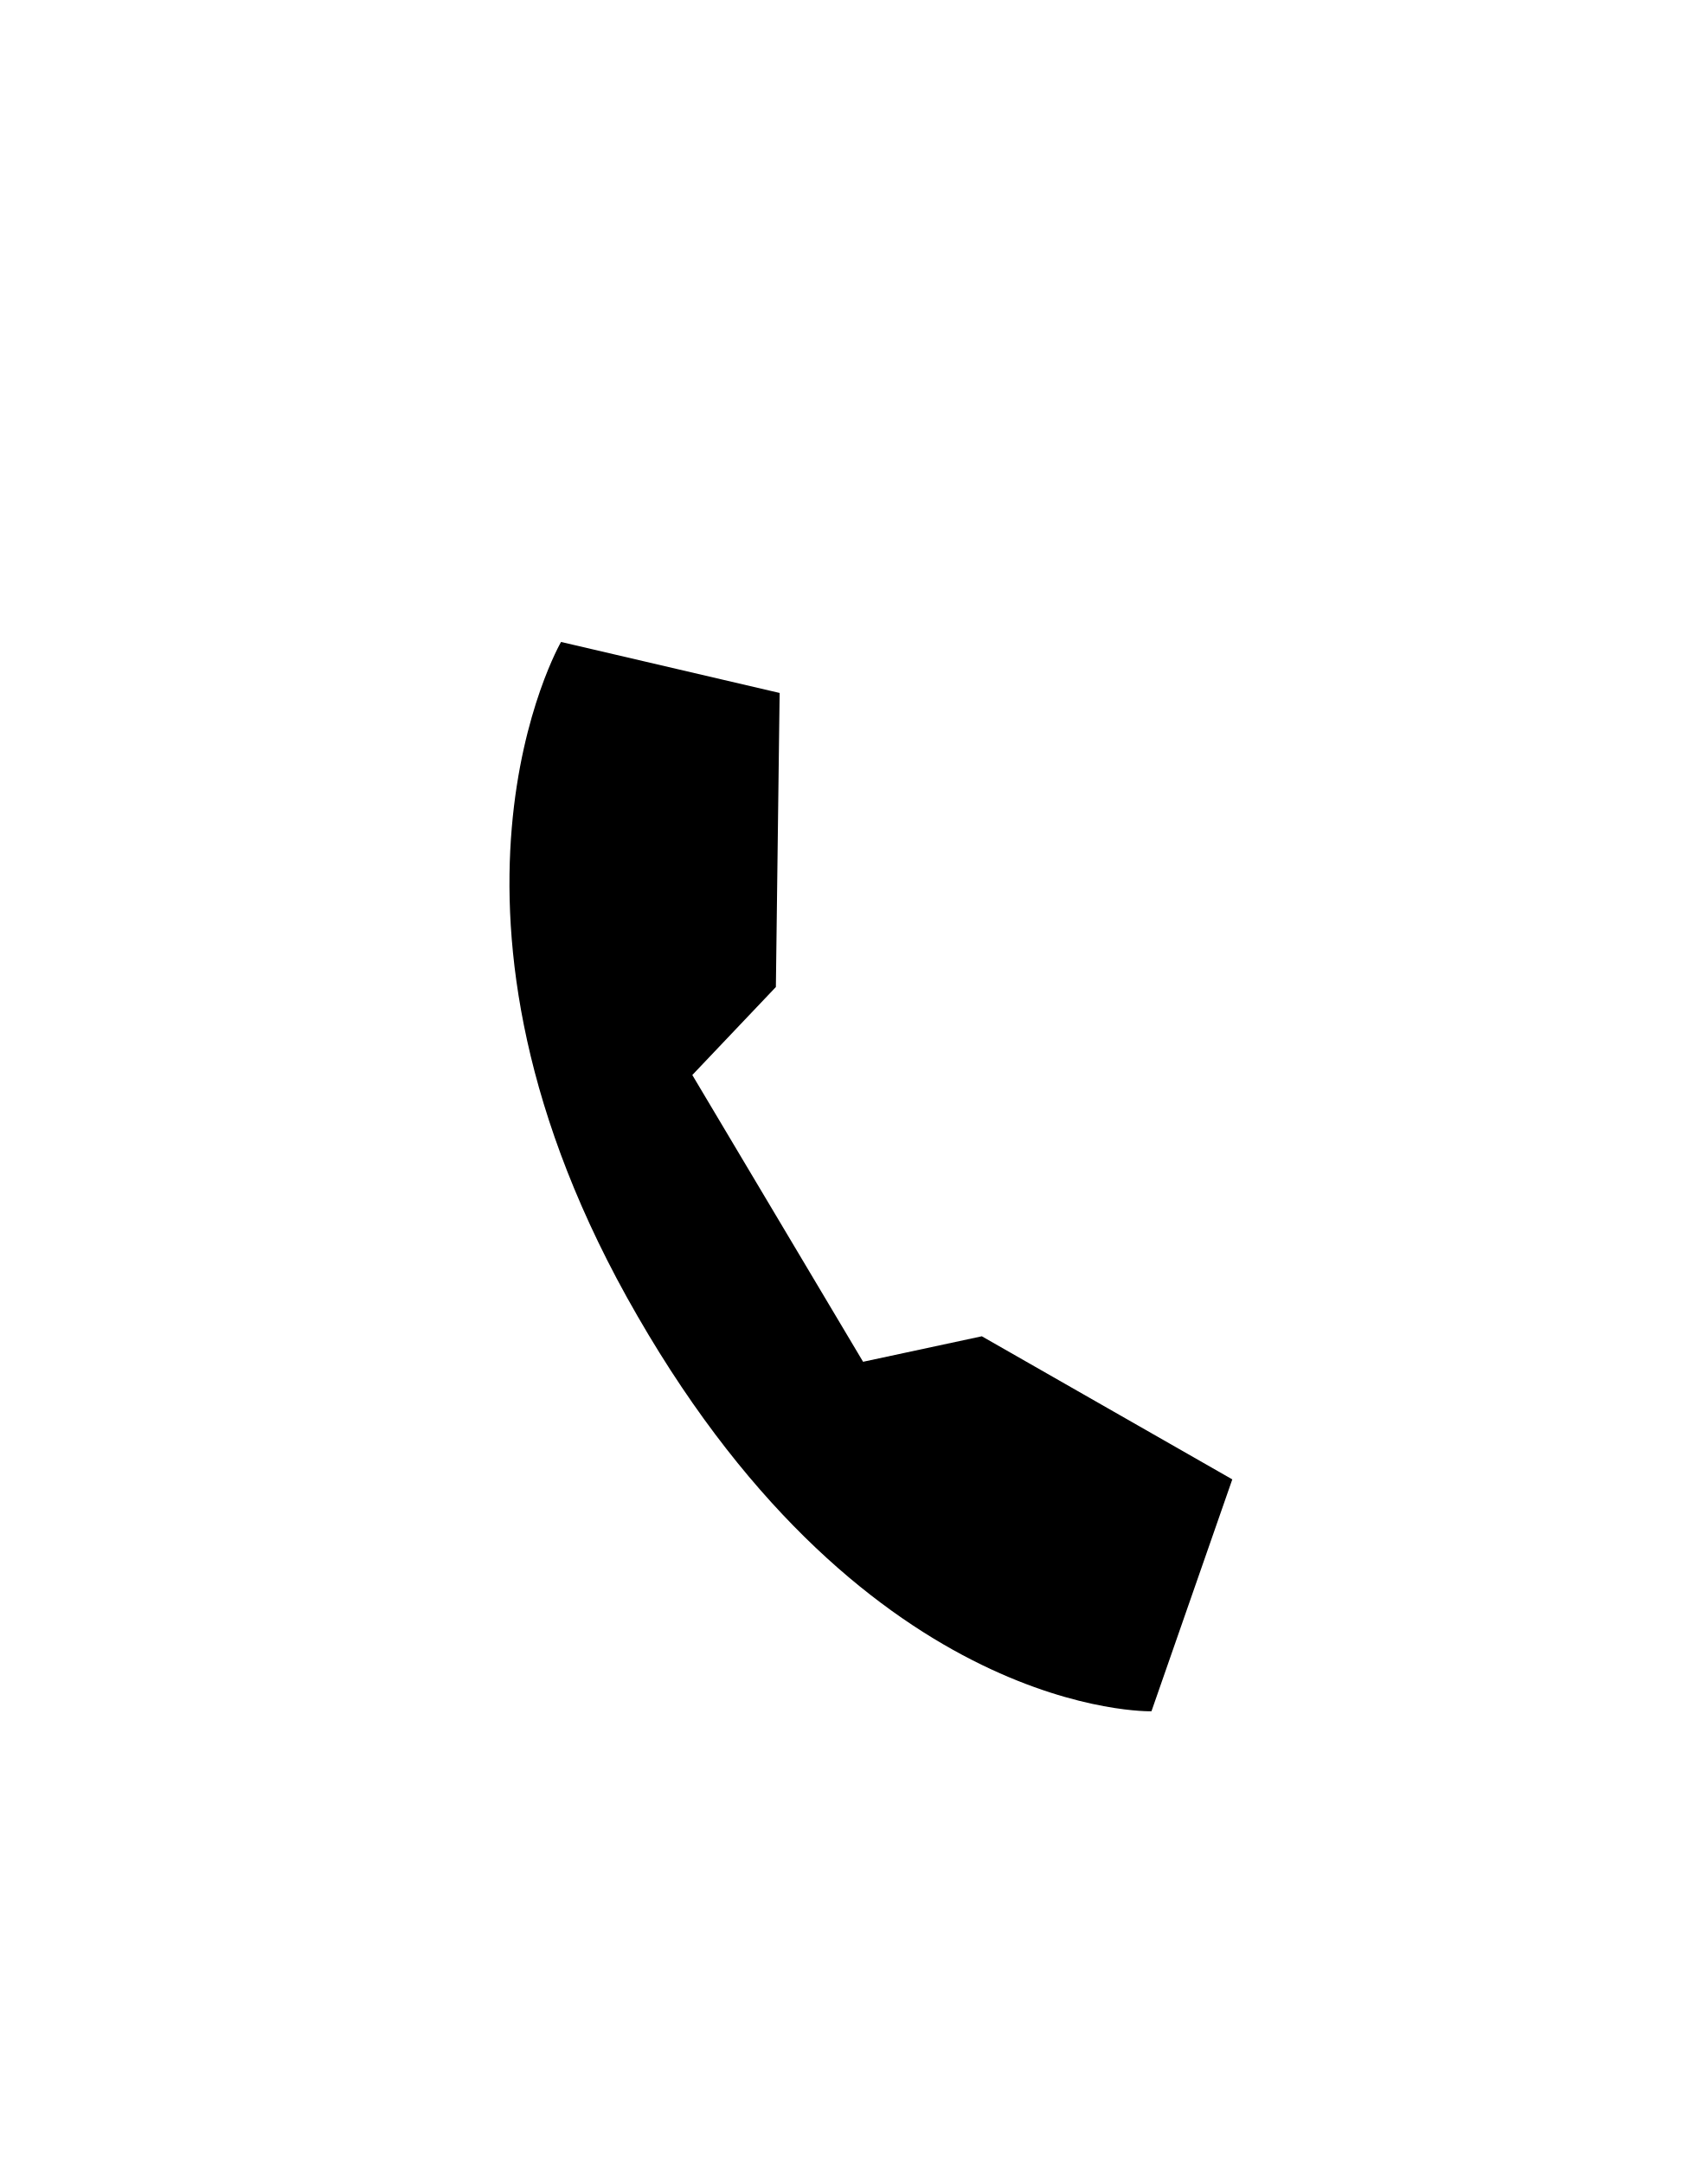
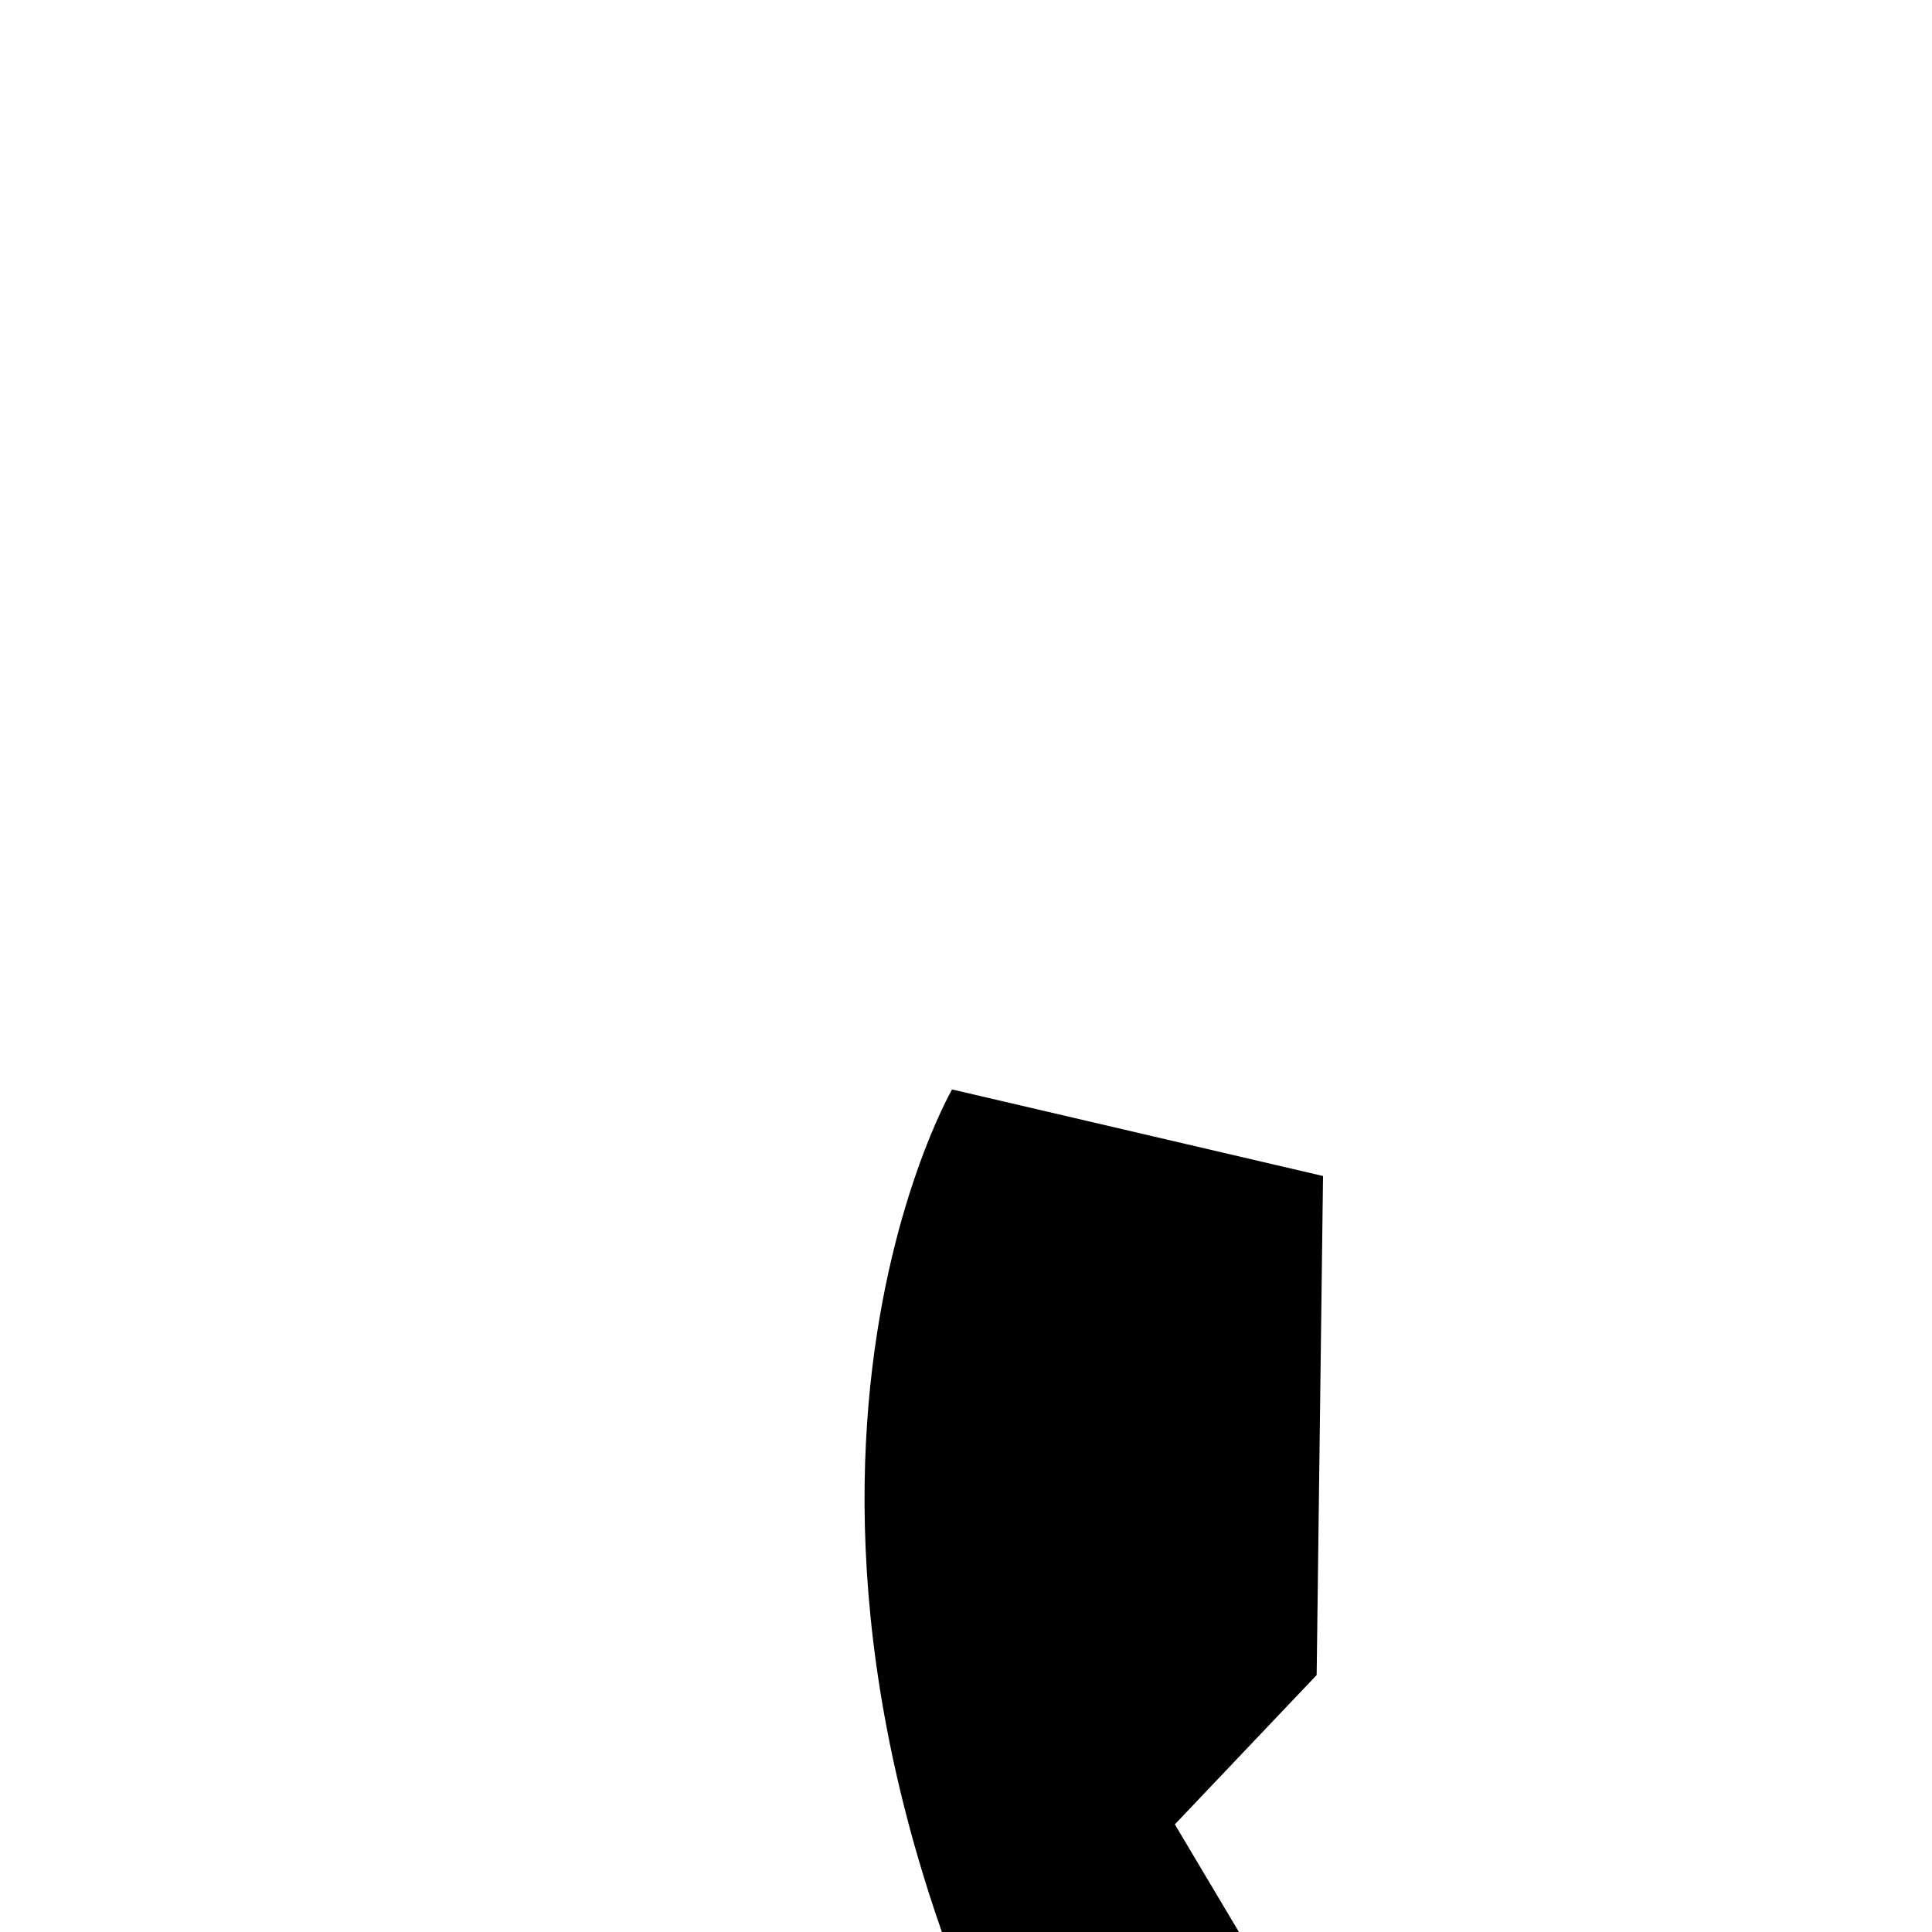
- <svg xmlns="http://www.w3.org/2000/svg" id="Слой_1" data-name="Слой 1" viewBox="0 0 150 190">
+ <svg xmlns="http://www.w3.org/2000/svg" id="Слой_1" data-name="Слой 1" viewBox="0 0 100 100">
  <defs>
    <style>.cls-1{fill-rule:evenodd;}</style>
  </defs>
  <path class="cls-1" d="M56,115.61C35.5,80.18,49.28,56.39,49.28,56.39l19.2,4.48L68.15,86.7l-7.34,7.73,15,25.19,10.43-2.24,22,12.57-7.1,20.37S76.4,151,56,115.61Z" />
</svg>
